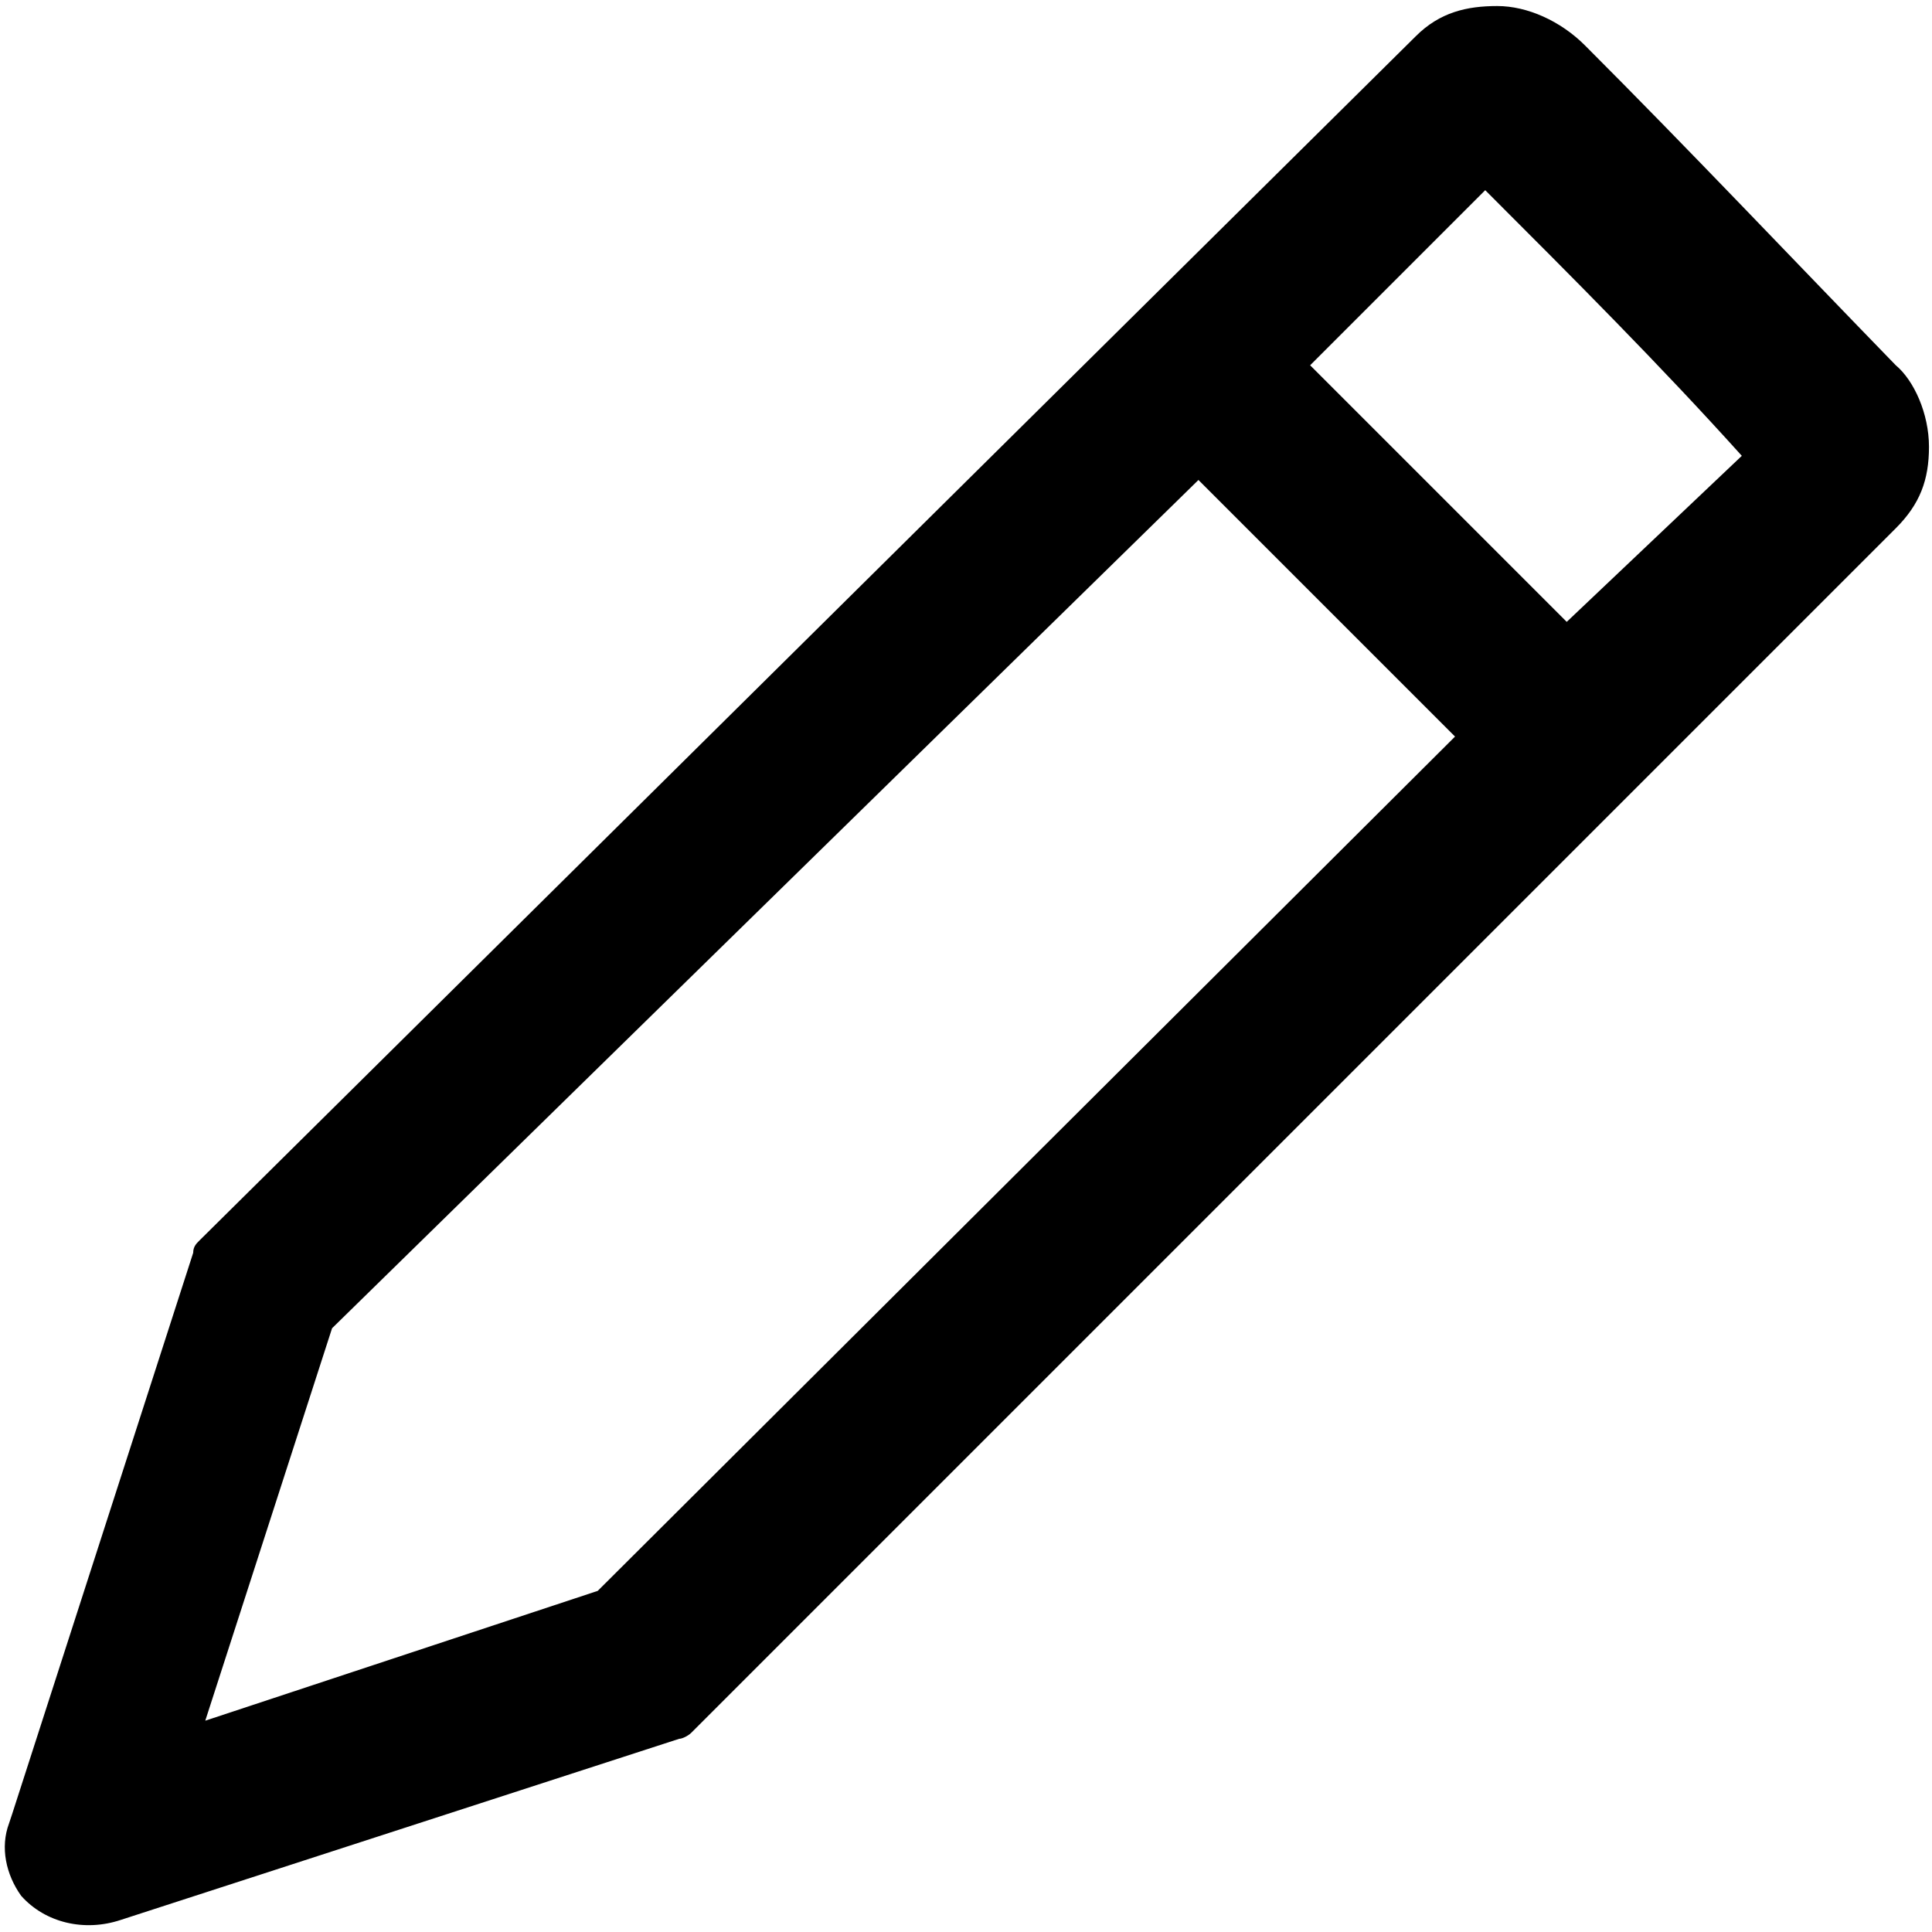
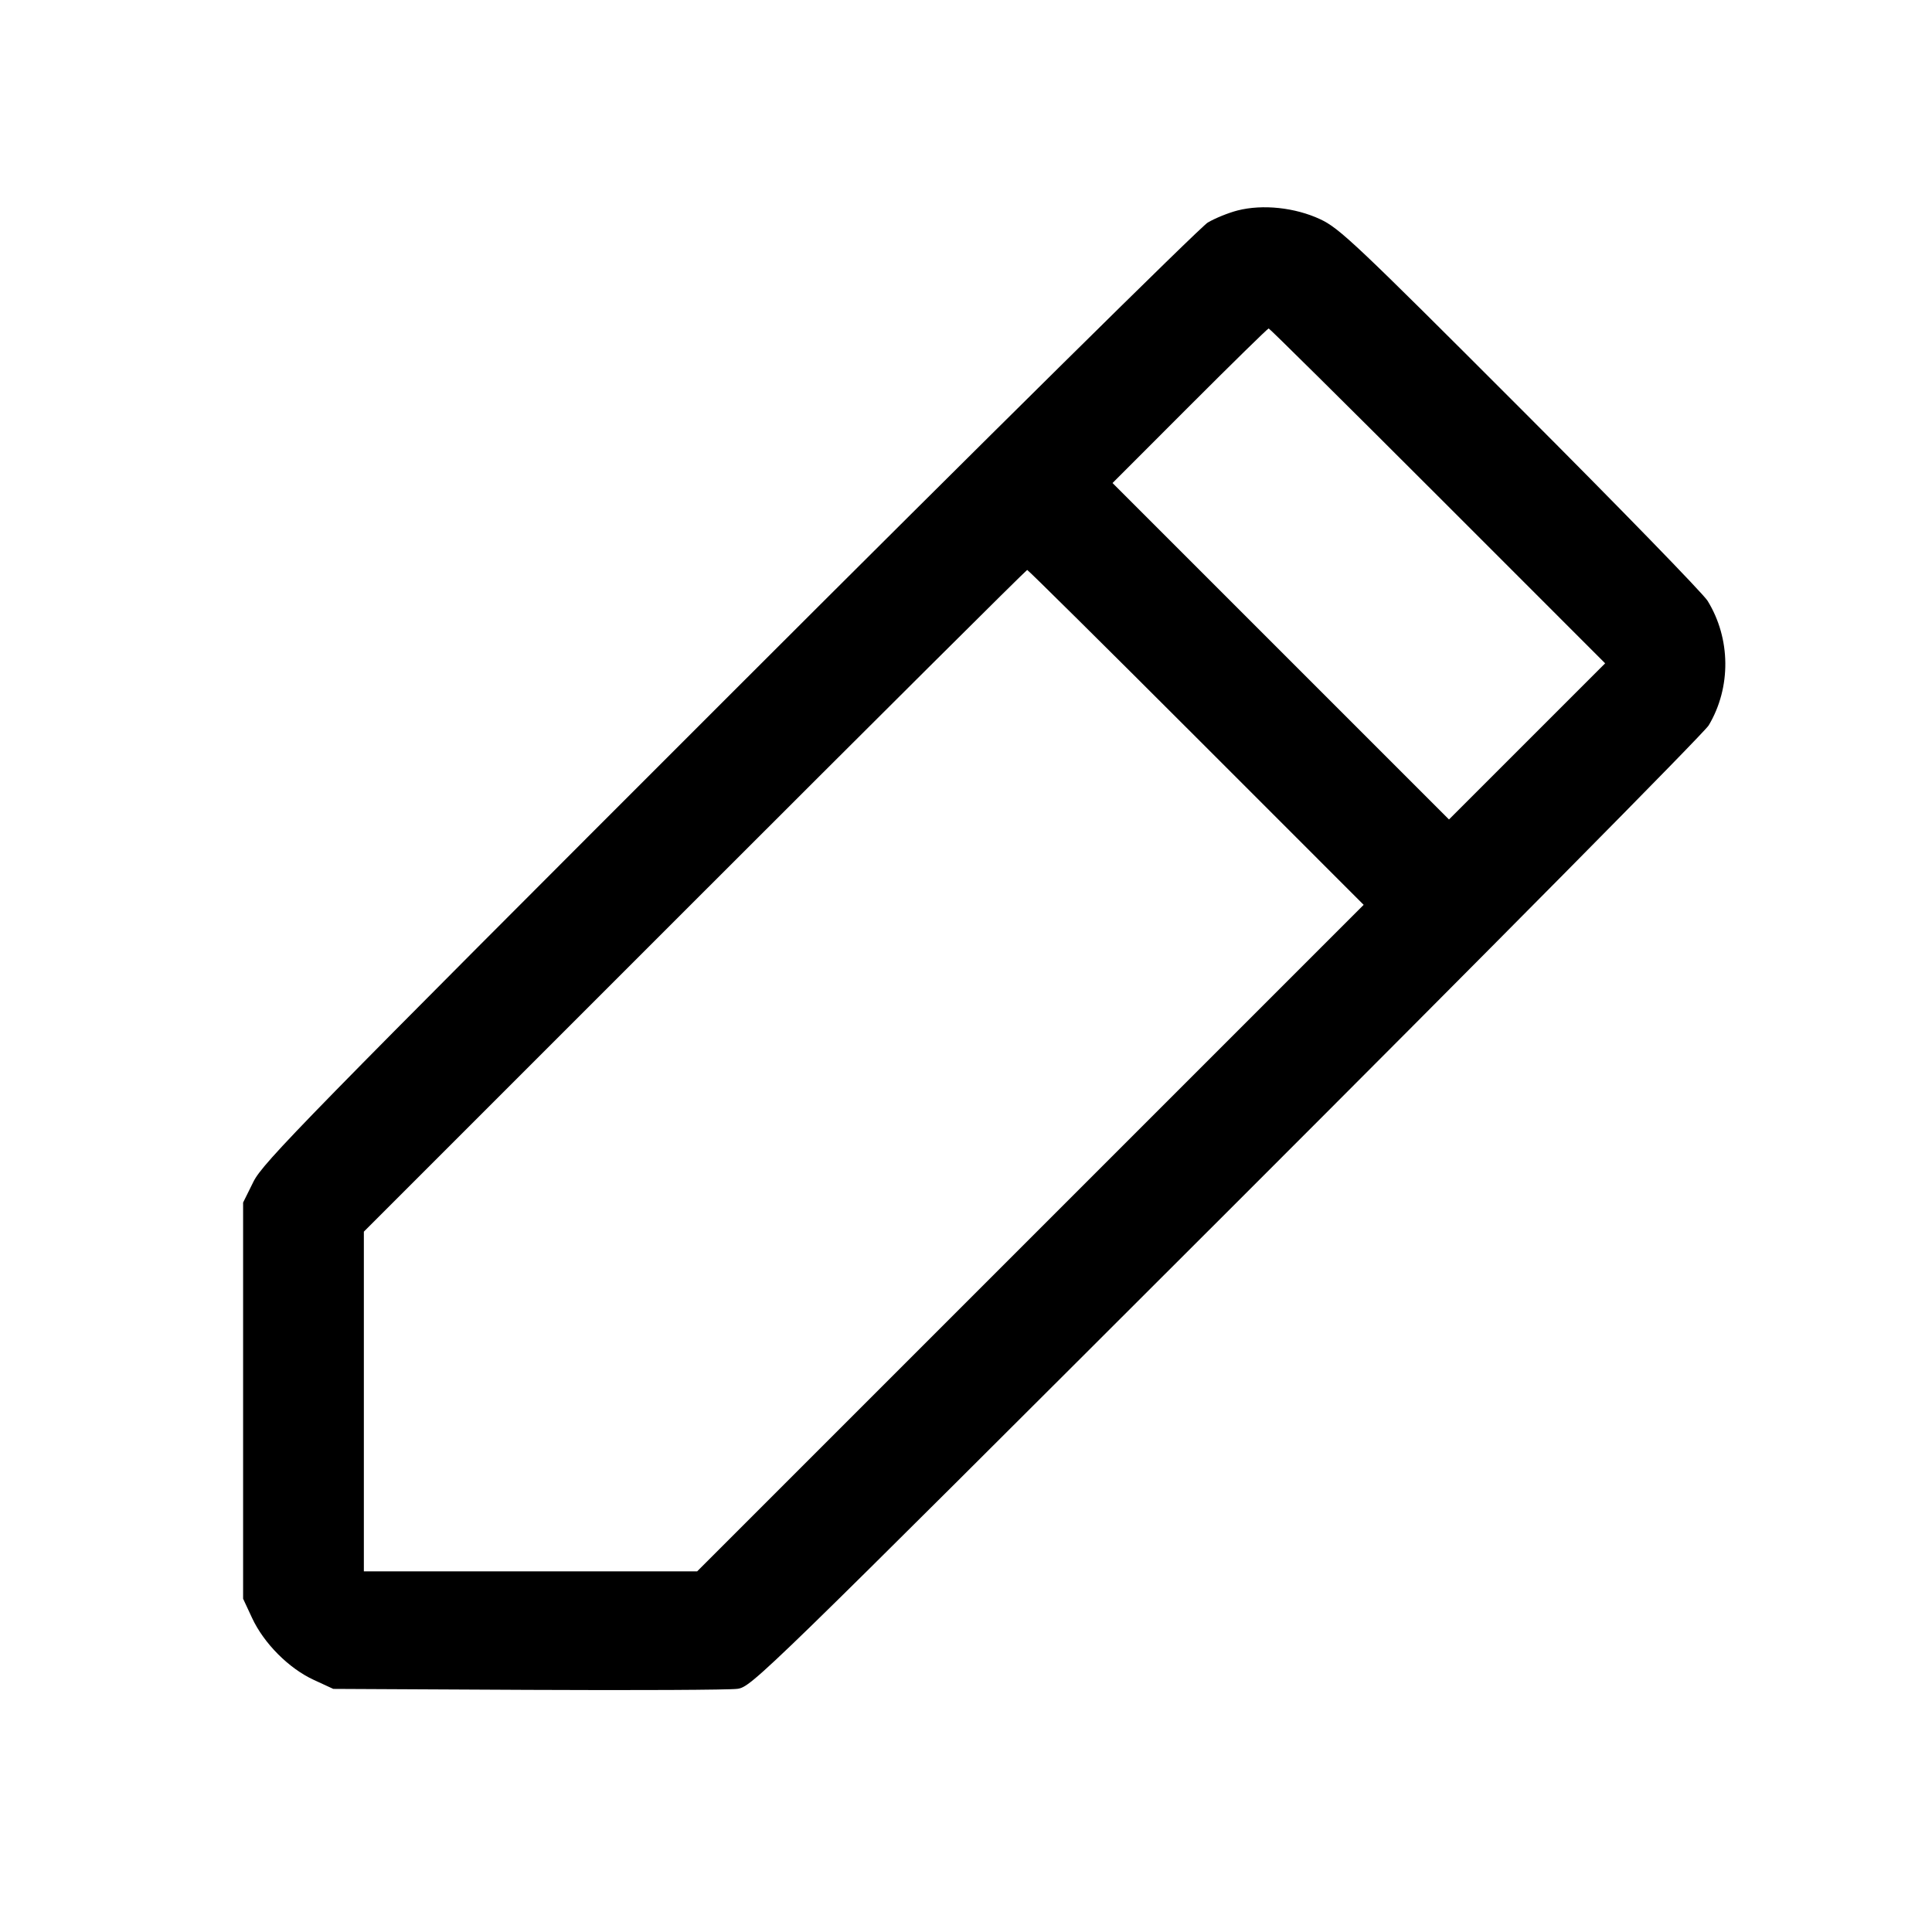
- <svg xmlns="http://www.w3.org/2000/svg" viewBox="0 0 64 64">
-   <path d="M62.8 12.1c-3.4-3.5-6.9-7.2-10.3-10.6C51.7.7 50.6.2 49.6.2s-1.9.2-2.7 1L6.6 41.1c-.1.1-.2.2-.2.4l-6 18.6-.1.3c-.3.8-.1 1.7.4 2.4.8.9 2.1 1.2 3.3.8l18.5-6c.1 0 .3-.1.4-.2l39.9-39.9c.8-.8 1.1-1.6 1.1-2.7s-.5-2.2-1.1-2.7zm-43 40.6L6.8 57 11 44l28.7-28.1 8.5 8.5-28.4 28.3zm32.1-32.1l-8.5-8.5 5.8-5.8c2.9 2.9 5.8 5.8 8.5 8.8l-5.8 5.5z" />
+ <svg xmlns="http://www.w3.org/2000/svg" viewBox="0 0 256 256">
+   <path d="M163.995 27.885c-1.205.307-2.987 1.028-3.961 1.603-.973.575-29.514 28.783-63.425 62.685-56.203 56.19-61.775 61.885-63.025 64.405l-1.371 2.764v52.498l1.194 2.56c1.567 3.36 4.854 6.66 8.148 8.183l2.605 1.204 25.813.129c14.198.071 26.678.009 27.734-.137 1.887-.261 2.975-1.32 64.774-63.062 34.57-34.539 63.339-63.61 63.931-64.604 2.989-5.023 2.932-11.496-.146-16.498-.591-.962-11.759-12.442-24.817-25.512-21.775-21.794-23.972-23.871-26.516-25.055-3.335-1.553-7.616-2.009-10.938-1.163m26.512 37.822 22.184 22.187-10.346 10.345-10.346 10.346-22.291-22.291-22.291-22.291 10.235-10.242c5.629-5.632 10.333-10.241 10.453-10.241.12 0 10.201 9.984 22.402 22.187m-32 32 22.184 22.187-44.158 44.16-44.158 44.159H48.213V163.202l43.84-43.841c24.111-24.113 43.936-43.841 44.054-43.841.119 0 10.199 9.984 22.4 22.187" />
</svg>
